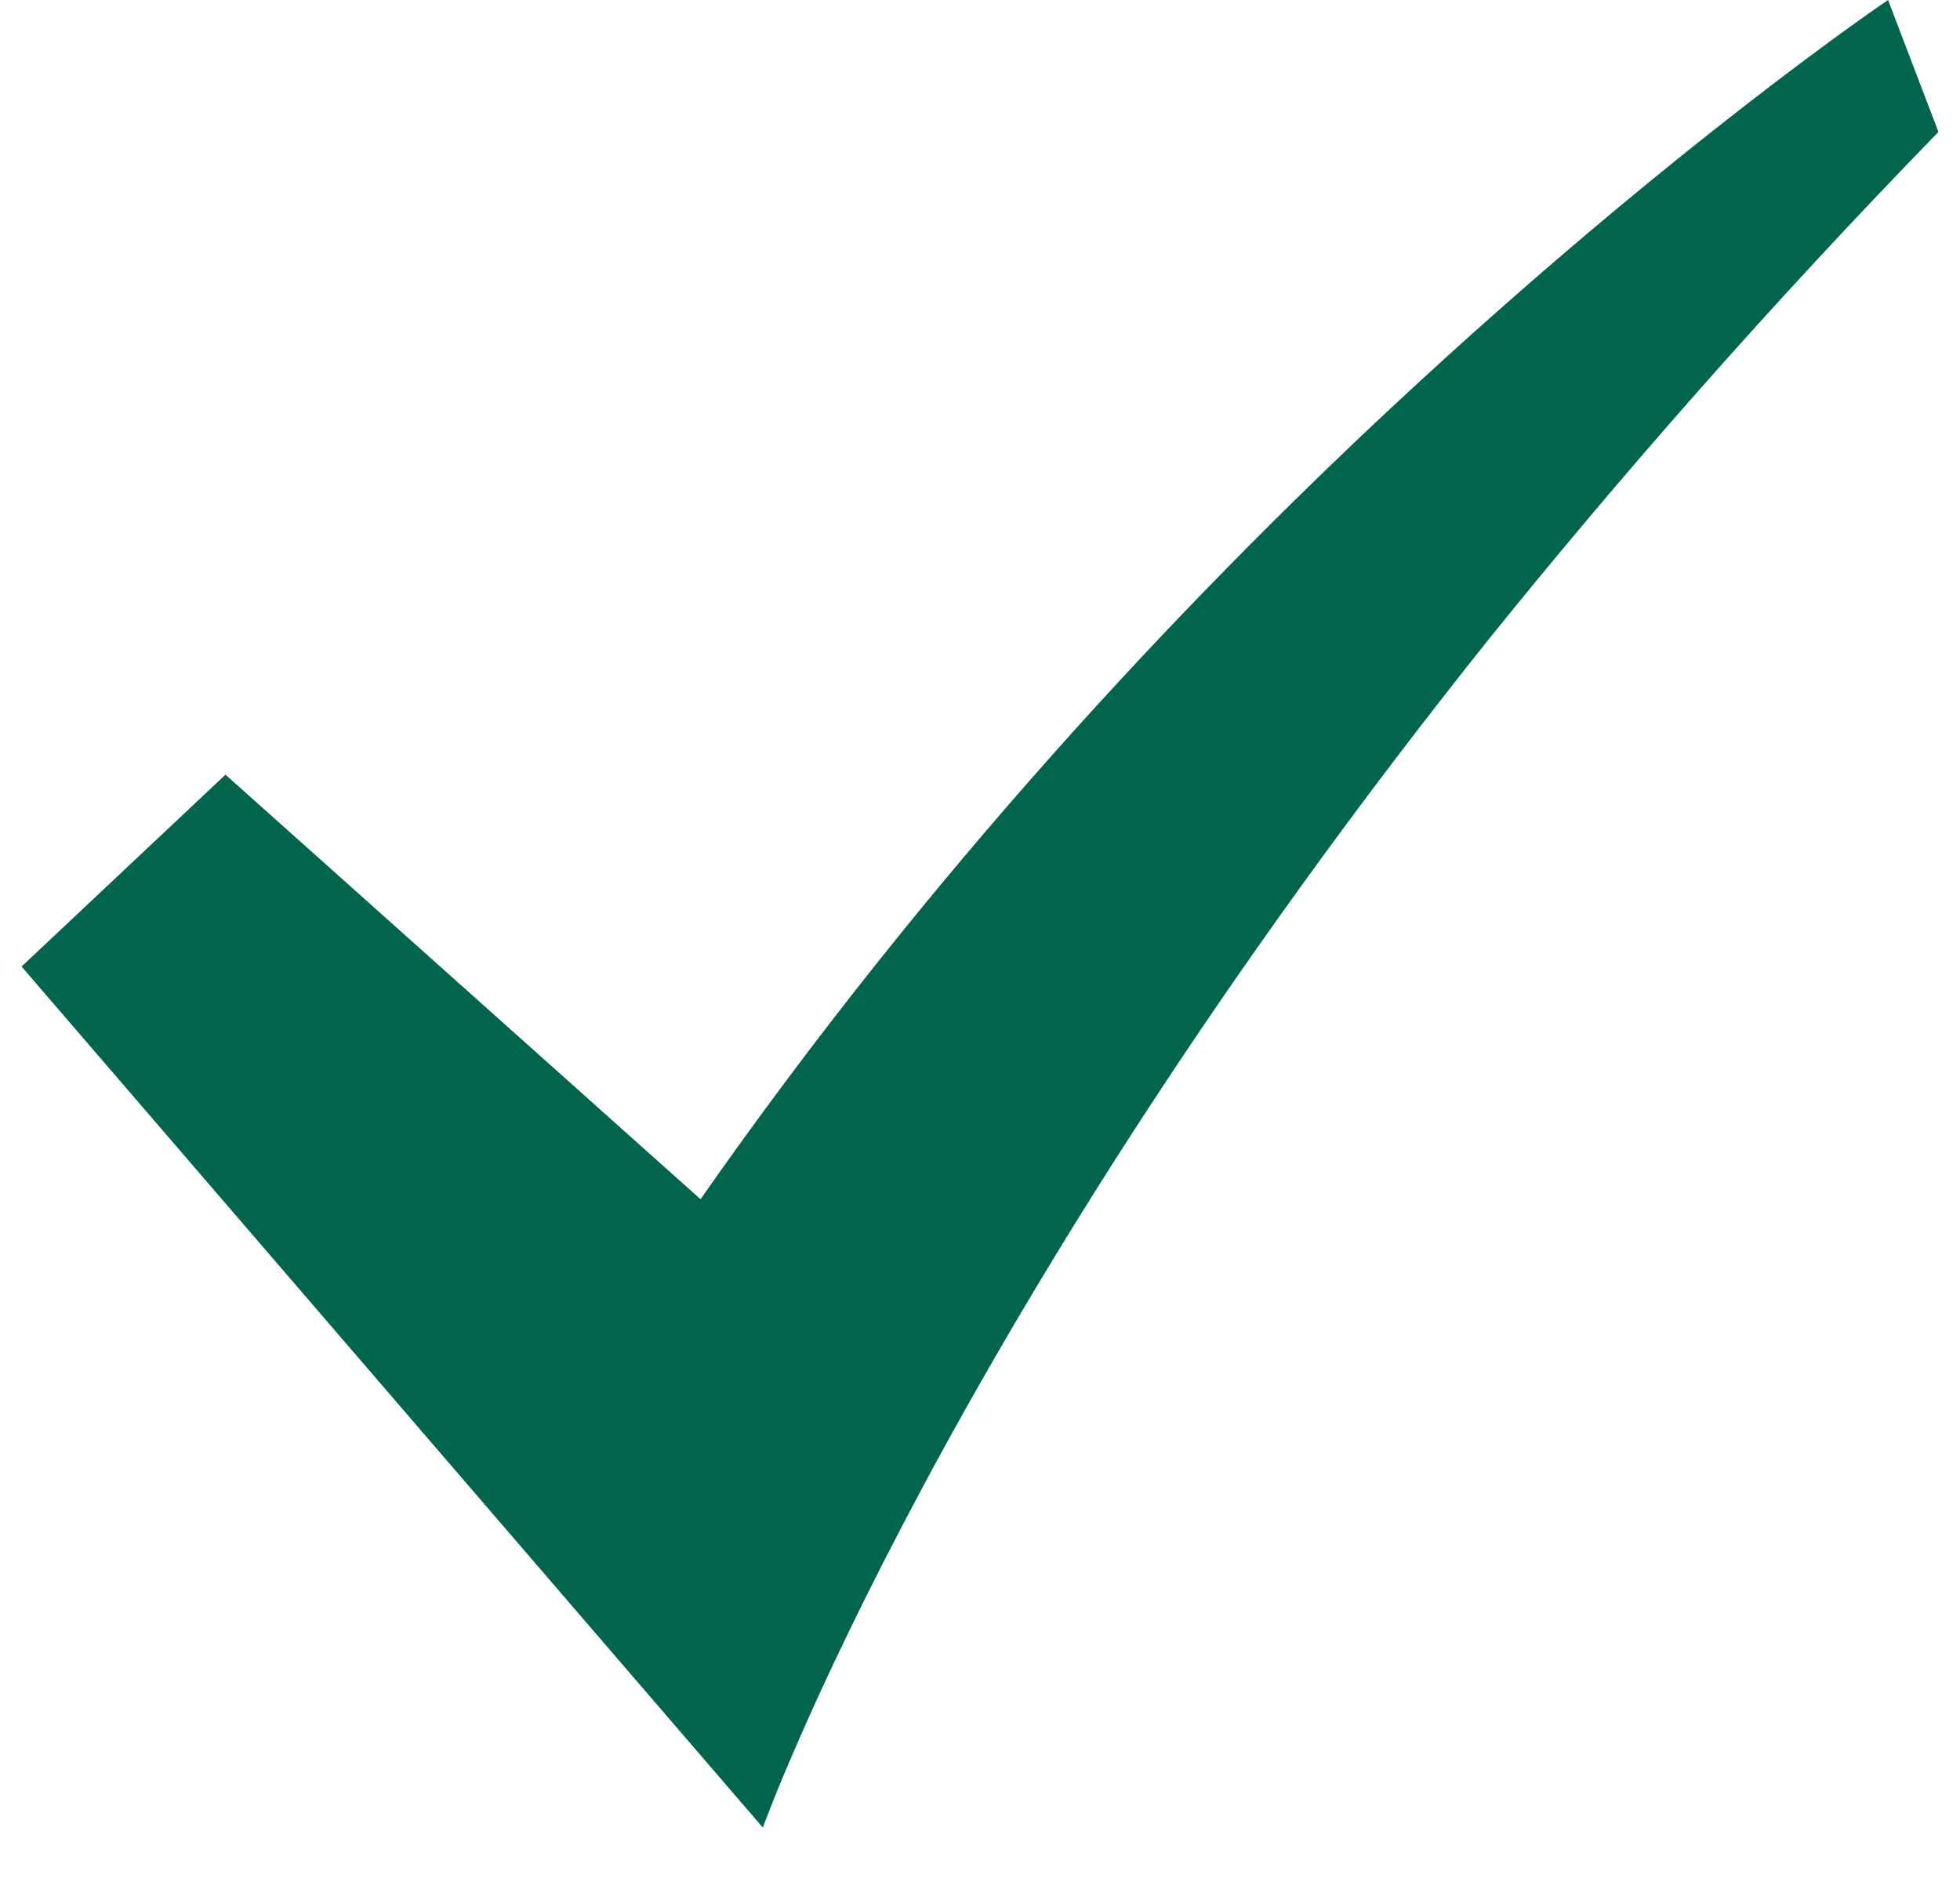
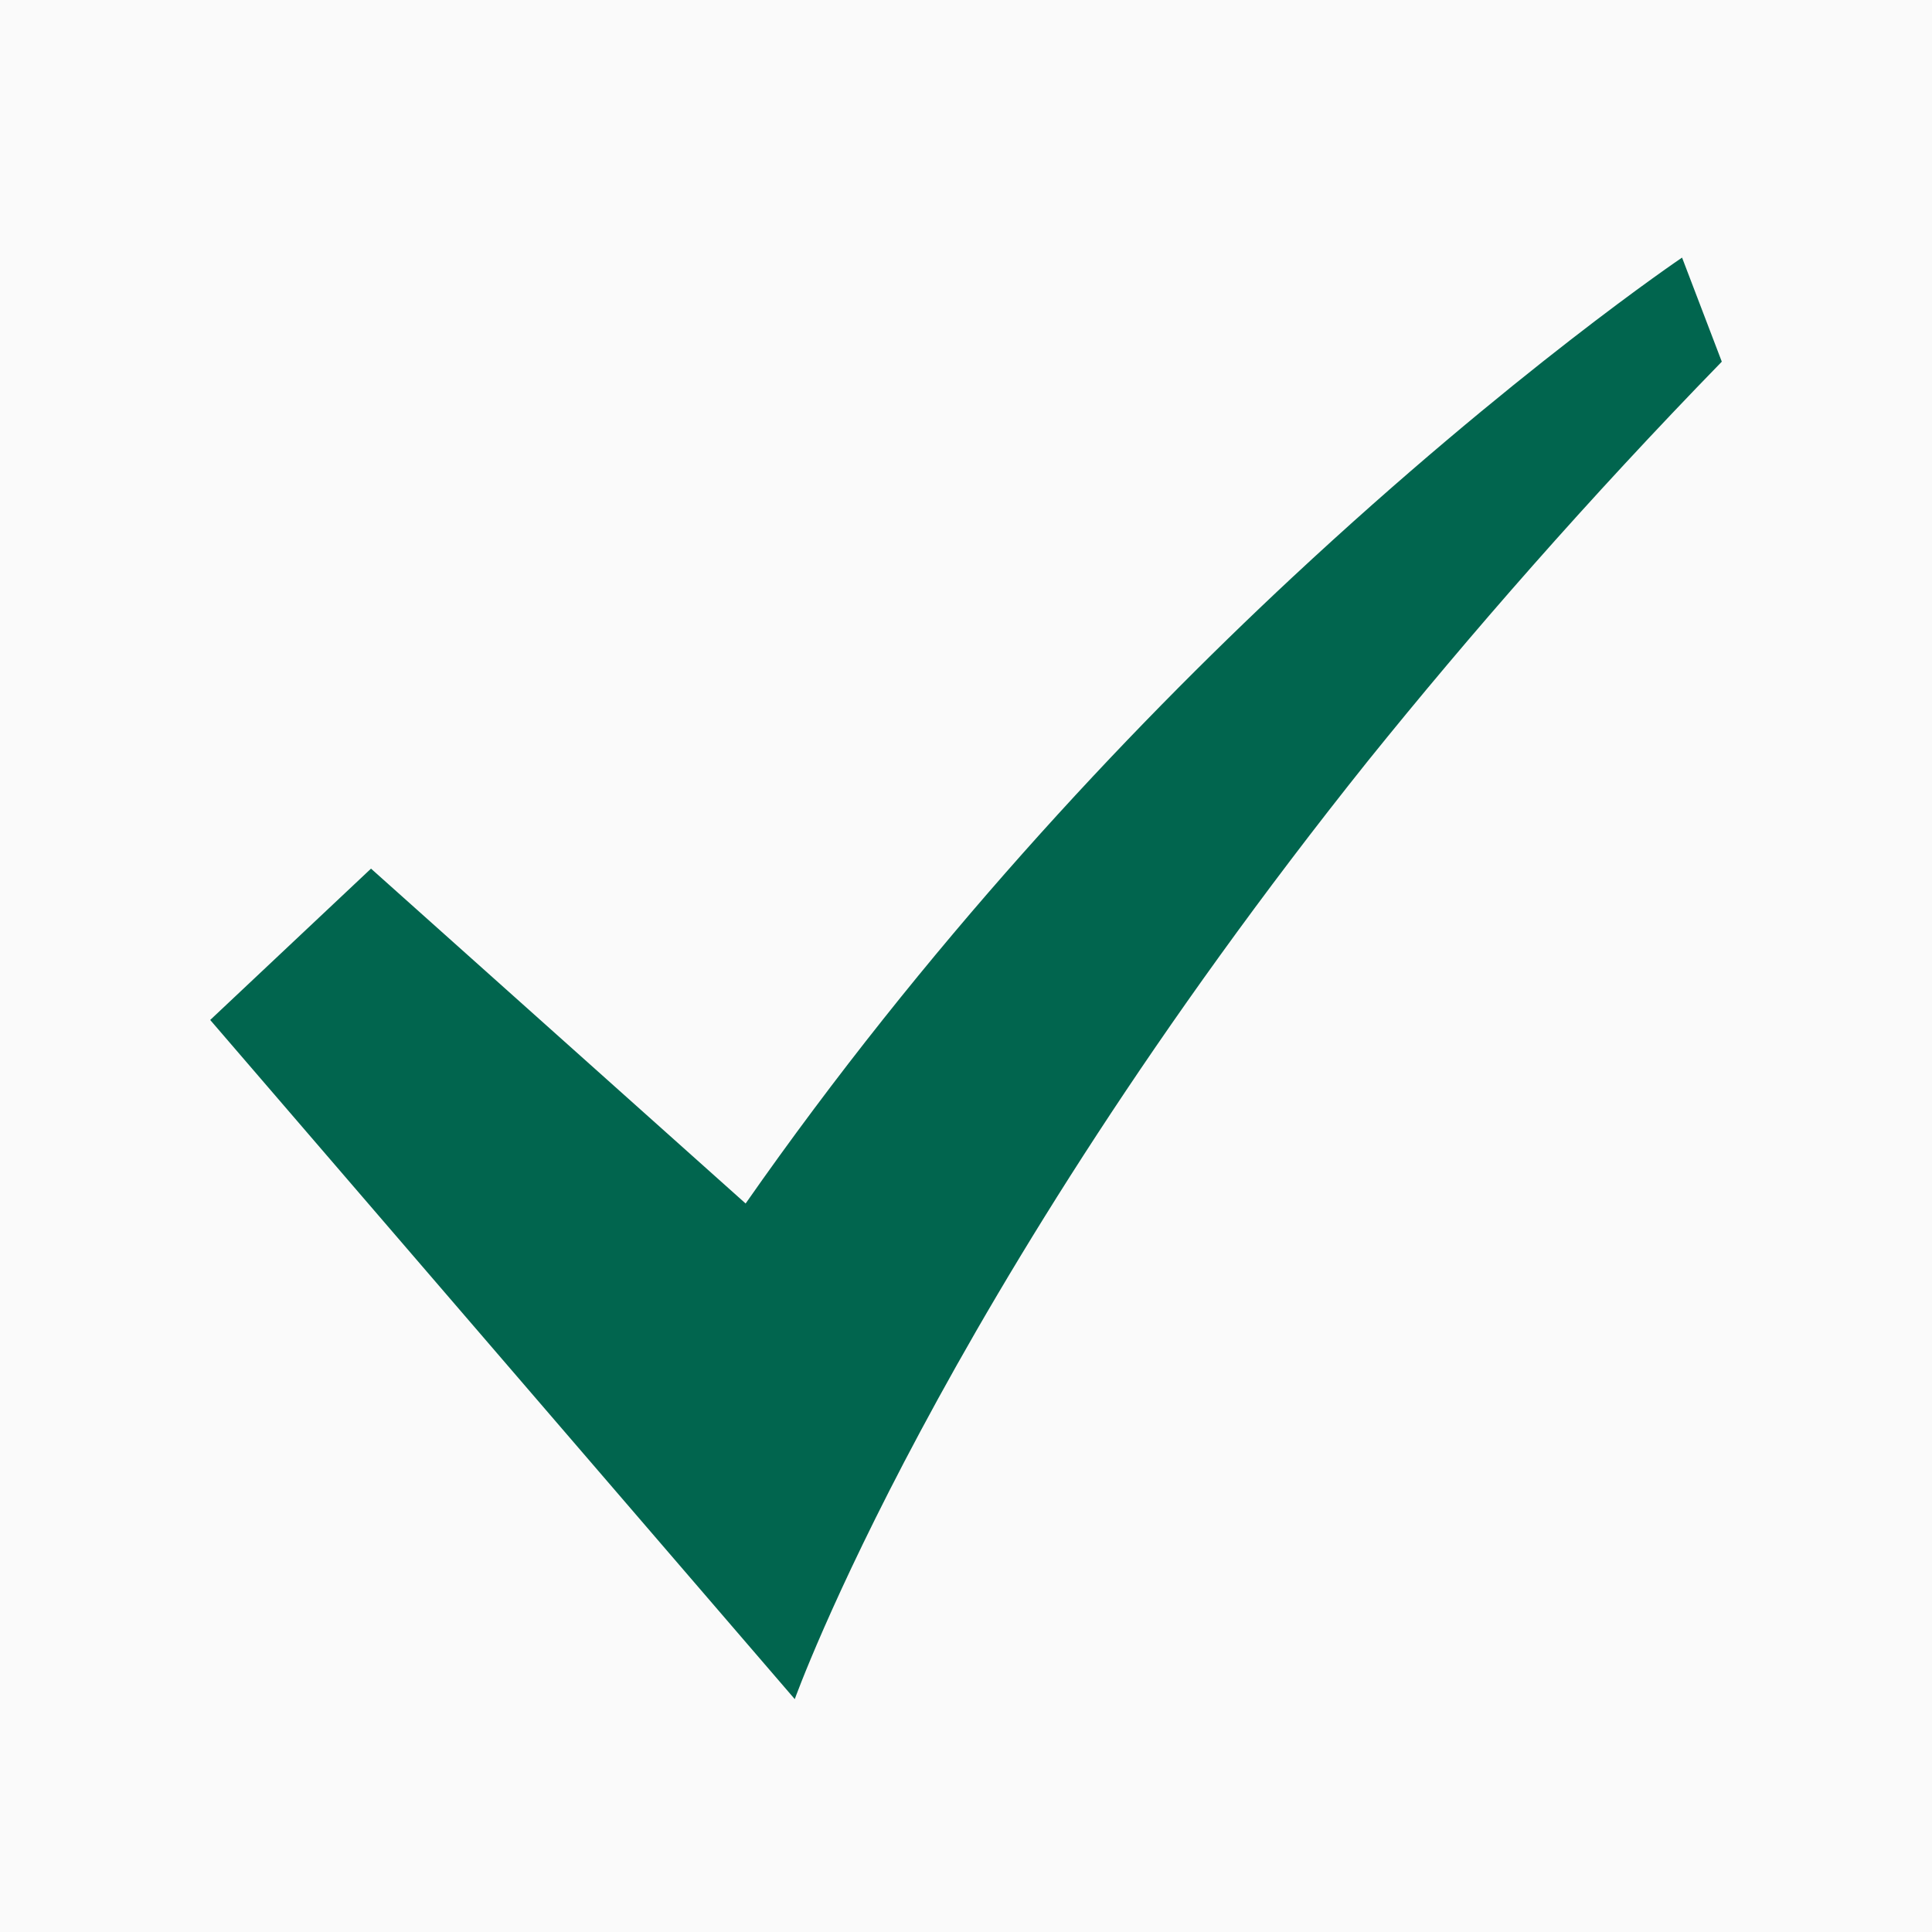
- <svg xmlns="http://www.w3.org/2000/svg" width="24px" height="23px" viewBox="0 0 24 23" version="1.1">
+ <svg xmlns="http://www.w3.org/2000/svg" width="30px" height="30px" viewBox="0 0 30 30" version="1.1">
  <defs />
  <g id="Deck-Index" stroke="none" stroke-width="1" fill="none" fill-rule="evenodd">
-     <g id="Deck-Index---iPad-Copy" transform="translate(-232, -193)" fill="#01654E">
+     <g id="Deck-Index---iPad-Copy" transform="translate(-229, -189)">
      <g id="sample-topic-card" transform="translate(200, 147)">
        <g id="checked-checkbox" transform="translate(24, 37)">
-           <g id="noun_76930_cc" transform="translate(8, 9)">
-             <g id="Group">
-               <path d="M23.119,0 C23.119,0 20.504,1.763 17.067,4.965 C14.453,7.403 11.368,10.693 8.578,14.688 L2.761,9.488 L0.264,11.838 L9.341,22.384 C9.341,22.384 11.574,16.157 18.242,7.814 C19.829,5.846 21.65,3.76 23.736,1.616 L23.119,0 L23.119,0 Z" id="Shape" />
+           <g id="noun_76930_cc" transform="translate(5, 5)">
+             <g id="checkbox">
+               <rect id="container" fill="#FAFAFA" x="0" y="0" width="30" height="30" />
+               <path d="M26.119,4 C26.119,4 23.504,5.763 20.067,8.965 C17.453,11.403 14.368,14.693 11.578,18.688 L5.761,13.488 L3.264,15.838 L12.341,26.384 C12.341,26.384 14.574,20.157 21.242,11.814 C22.829,9.846 24.65,7.76 26.736,5.616 L26.119,4 L26.119,4 Z" id="Shape" fill="#01654E" />
            </g>
          </g>
        </g>
      </g>
    </g>
  </g>
</svg>
